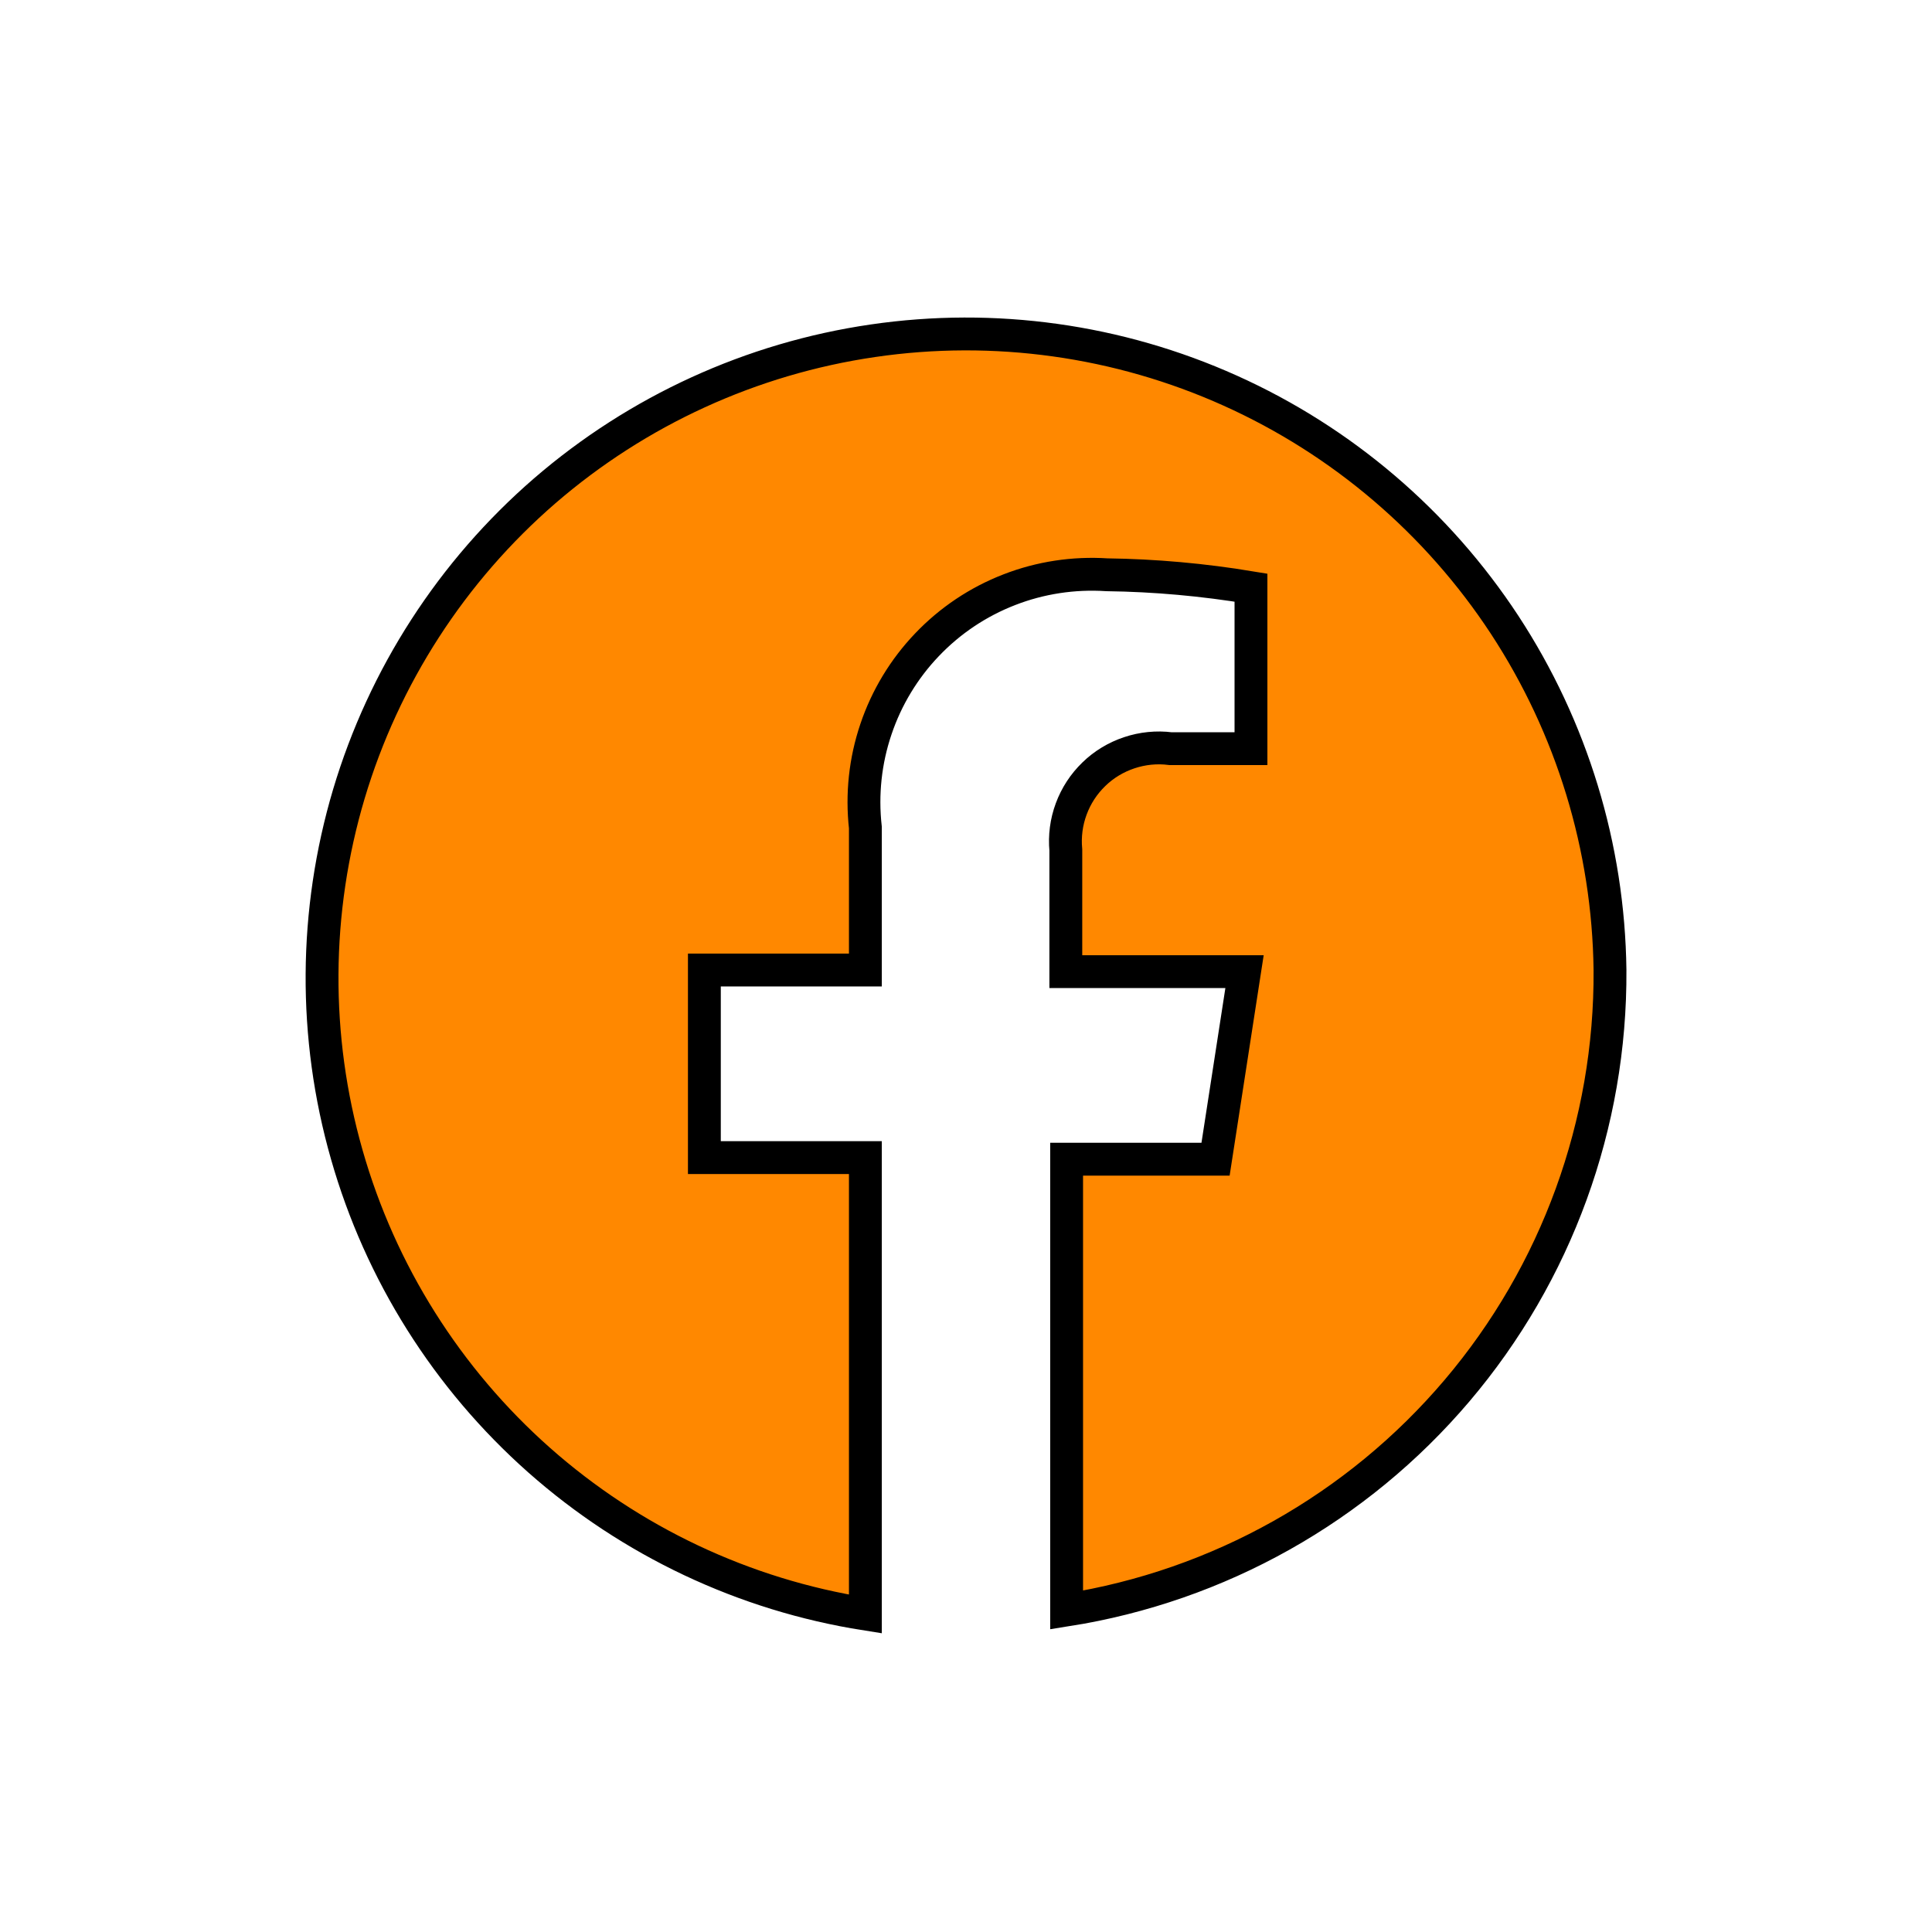
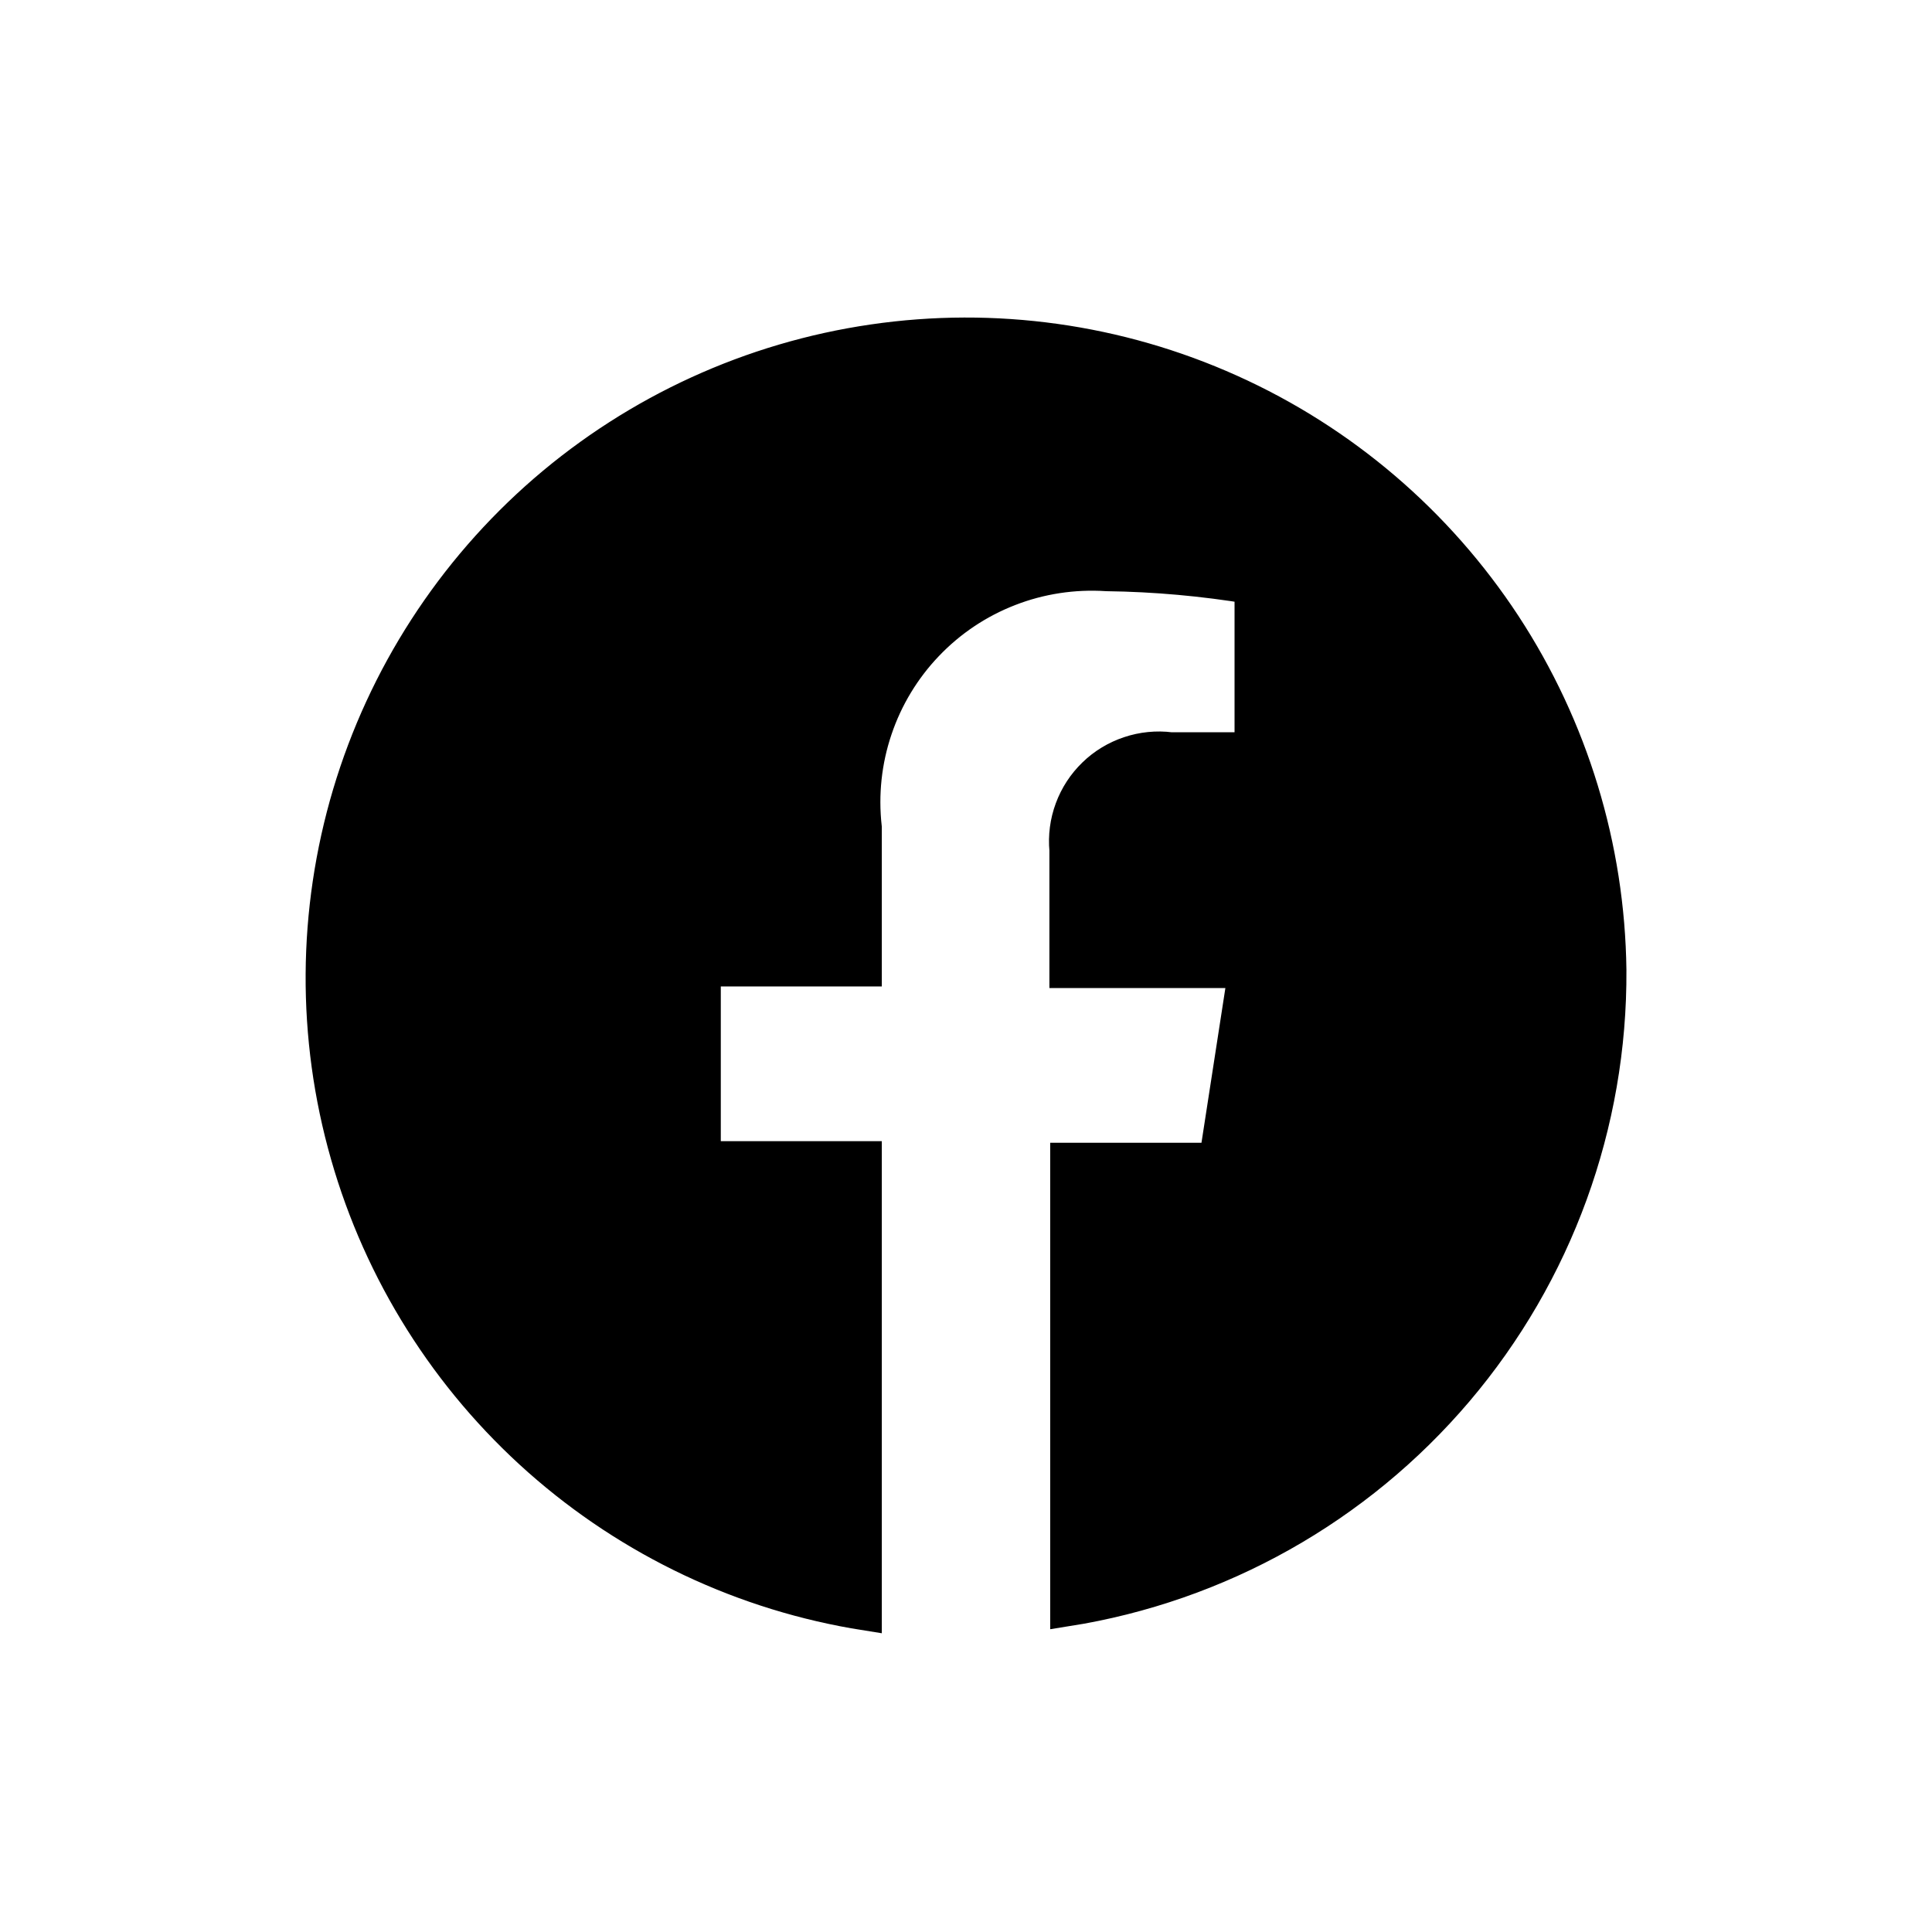
<svg xmlns="http://www.w3.org/2000/svg" width="64px" height="64px" viewBox="0 0 24 24" fill="none" stroke="#000000" stroke-width="0.408">
  <g id="SVGRepo_bgCarrier" stroke-width="0" />
  <g id="SVGRepo_tracerCarrier" stroke-linecap="round" stroke-linejoin="round" />
  <g id="SVGRepo_iconCarrier">
-     <path d="M20 12.05C19.981 10.525 19.527 9.038 18.692 7.763C17.856 6.488 16.673 5.478 15.283 4.853C13.892 4.227 12.352 4.012 10.843 4.233C9.335 4.453 7.921 5.1 6.767 6.097C5.614 7.095 4.77 8.401 4.334 9.862C3.899 11.323 3.889 12.878 4.308 14.344C4.726 15.81 5.555 17.126 6.696 18.137C7.838 19.148 9.244 19.812 10.75 20.05V14.38H8.75V12.05H10.75V10.28C10.704 9.868 10.748 9.452 10.881 9.059C11.013 8.667 11.23 8.308 11.516 8.009C11.802 7.709 12.15 7.476 12.537 7.326C12.922 7.176 13.337 7.113 13.75 7.14C14.35 7.148 14.948 7.202 15.54 7.3V9.3H14.54C14.368 9.278 14.192 9.296 14.028 9.351C13.863 9.406 13.712 9.497 13.588 9.618C13.463 9.739 13.367 9.886 13.307 10.049C13.246 10.213 13.224 10.387 13.24 10.56V12.07H15.46L15.1 14.4H13.25V20C15.14 19.701 16.86 18.735 18.099 17.276C19.337 15.818 20.012 13.963 20 12.05Z" fill="#ff8800" />
+     <path d="M20 12.05C19.981 10.525 19.527 9.038 18.692 7.763C17.856 6.488 16.673 5.478 15.283 4.853C13.892 4.227 12.352 4.012 10.843 4.233C9.335 4.453 7.921 5.1 6.767 6.097C5.614 7.095 4.77 8.401 4.334 9.862C3.899 11.323 3.889 12.878 4.308 14.344C4.726 15.81 5.555 17.126 6.696 18.137C7.838 19.148 9.244 19.812 10.75 20.05V14.38H8.75V12.05H10.75V10.28C10.704 9.868 10.748 9.452 10.881 9.059C11.013 8.667 11.23 8.308 11.516 8.009C11.802 7.709 12.15 7.476 12.537 7.326C12.922 7.176 13.337 7.113 13.75 7.14C14.35 7.148 14.948 7.202 15.54 7.3V9.3H14.54C14.368 9.278 14.192 9.296 14.028 9.351C13.863 9.406 13.712 9.497 13.588 9.618C13.463 9.739 13.367 9.886 13.307 10.049C13.246 10.213 13.224 10.387 13.24 10.56V12.07H15.46L15.1 14.4H13.25V20C15.14 19.701 16.86 18.735 18.099 17.276C19.337 15.818 20.012 13.963 20 12.05Z" fill="#000" />
  </g>
</svg>
